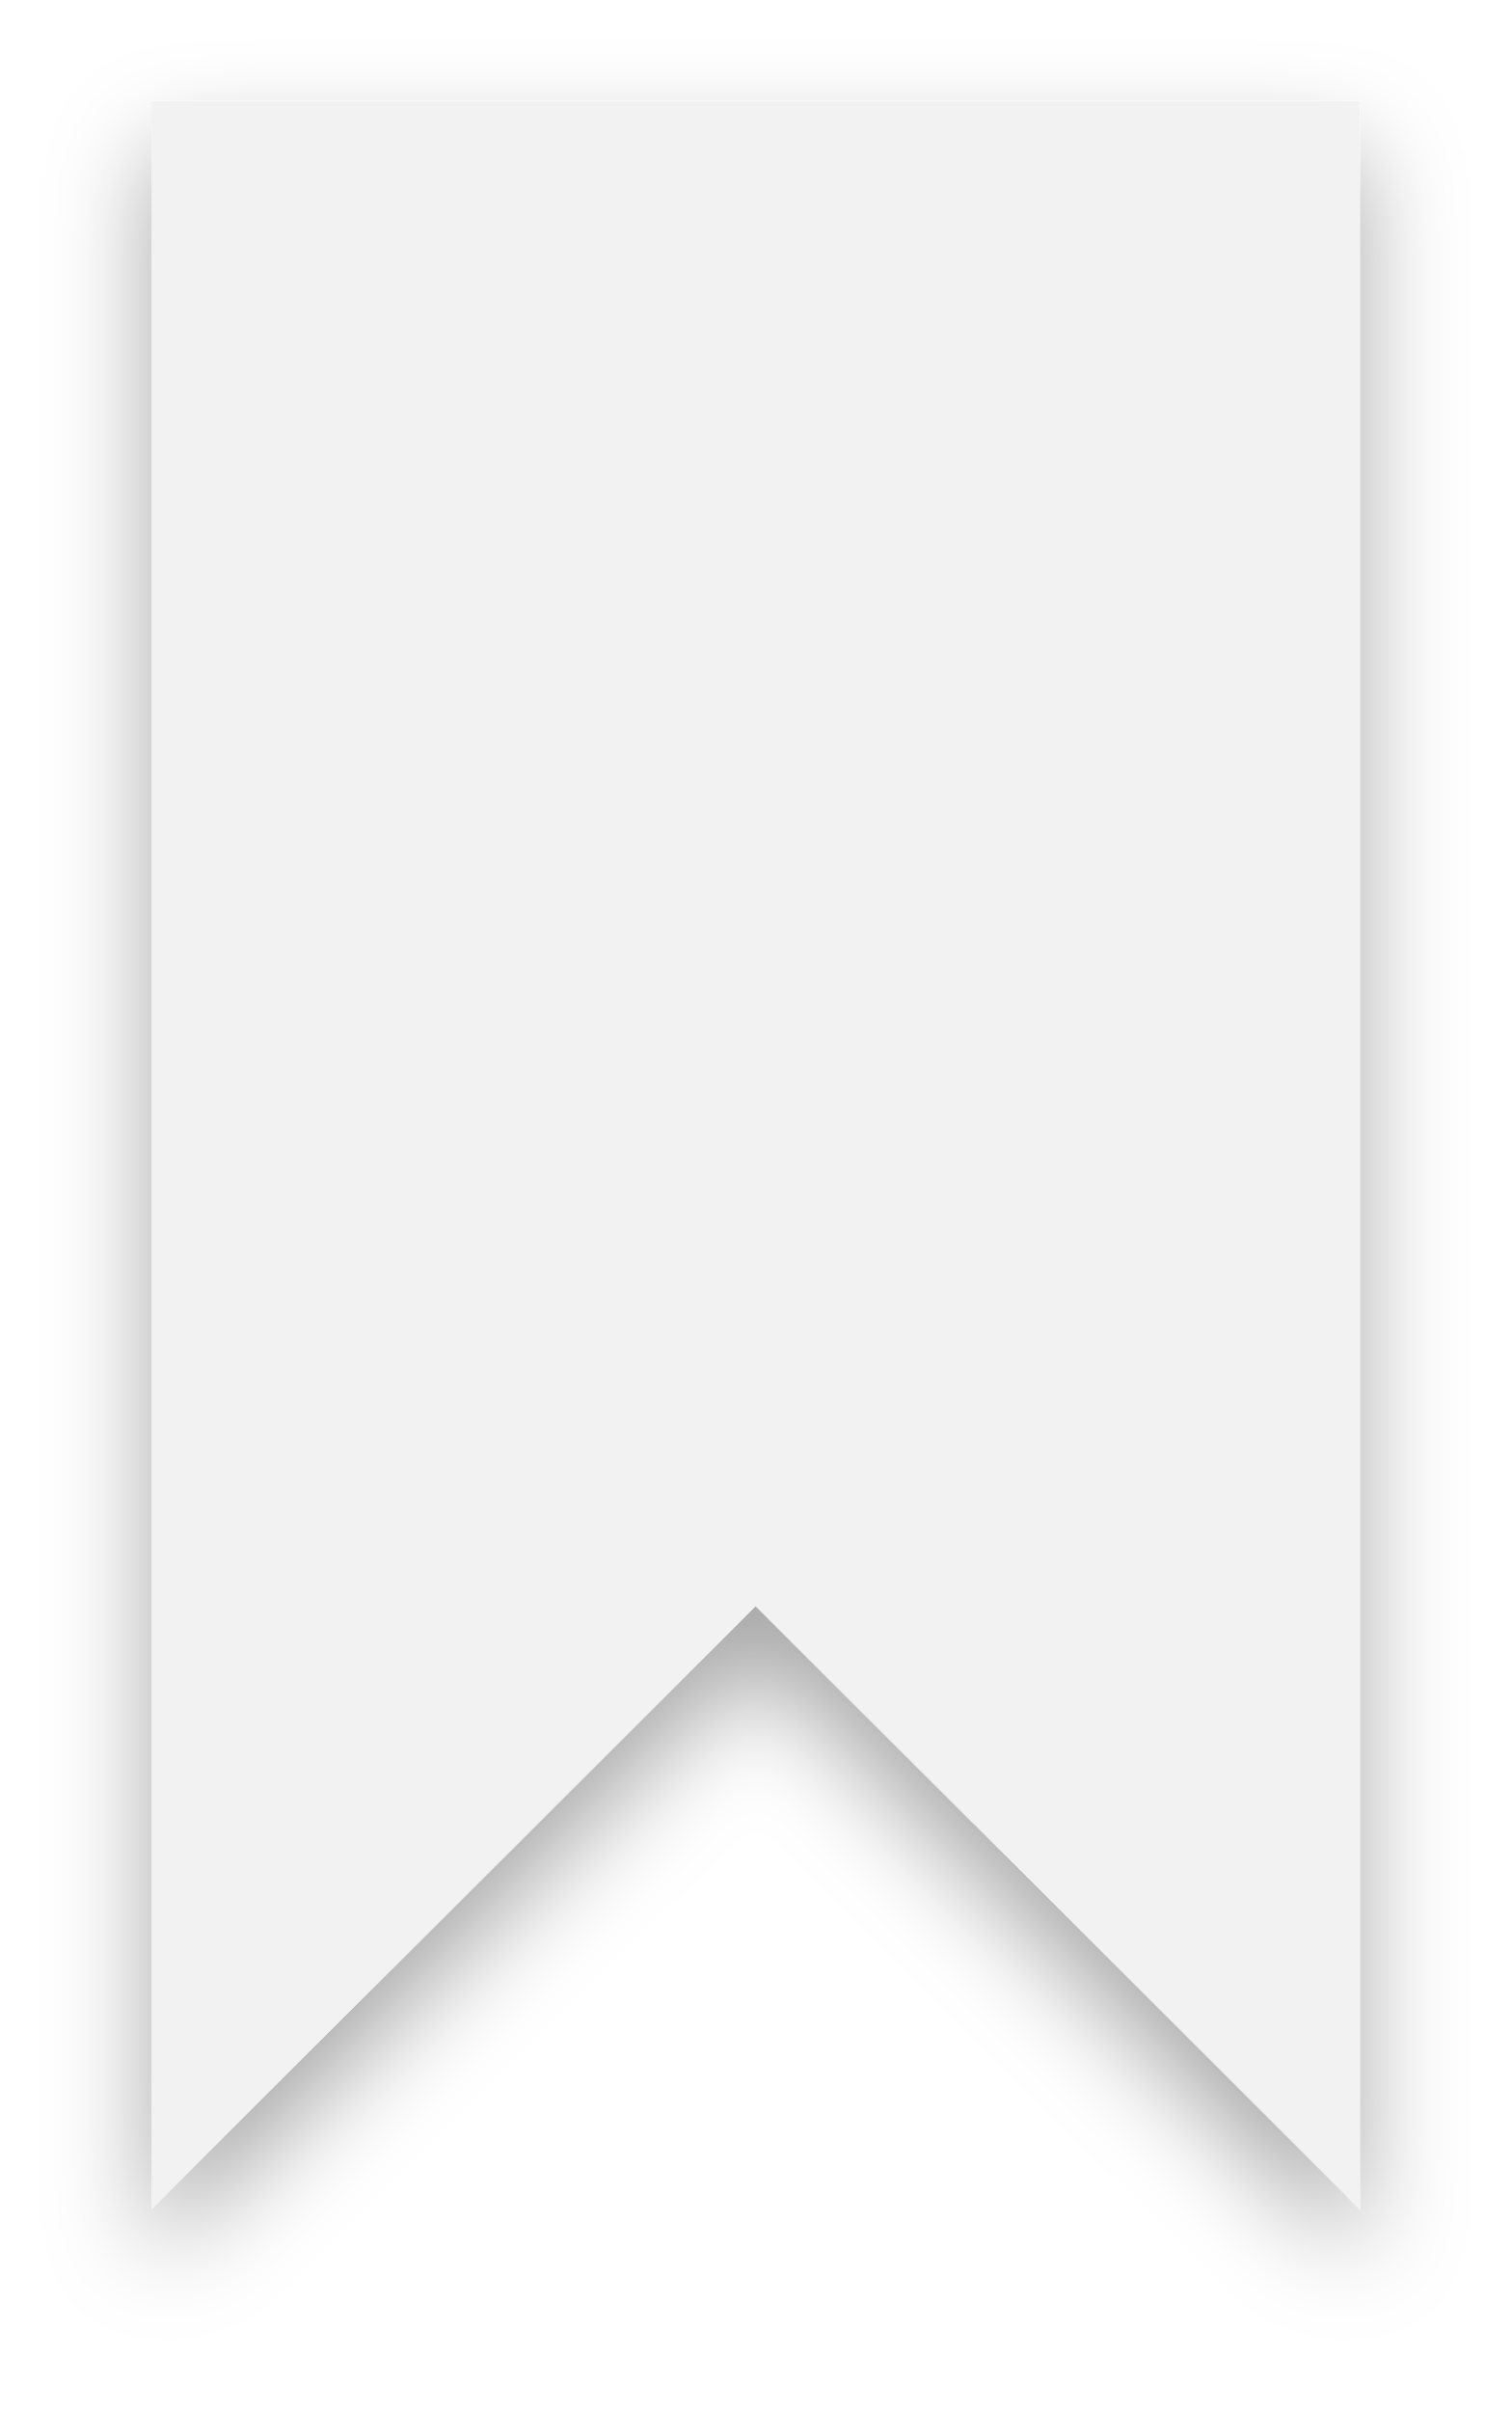
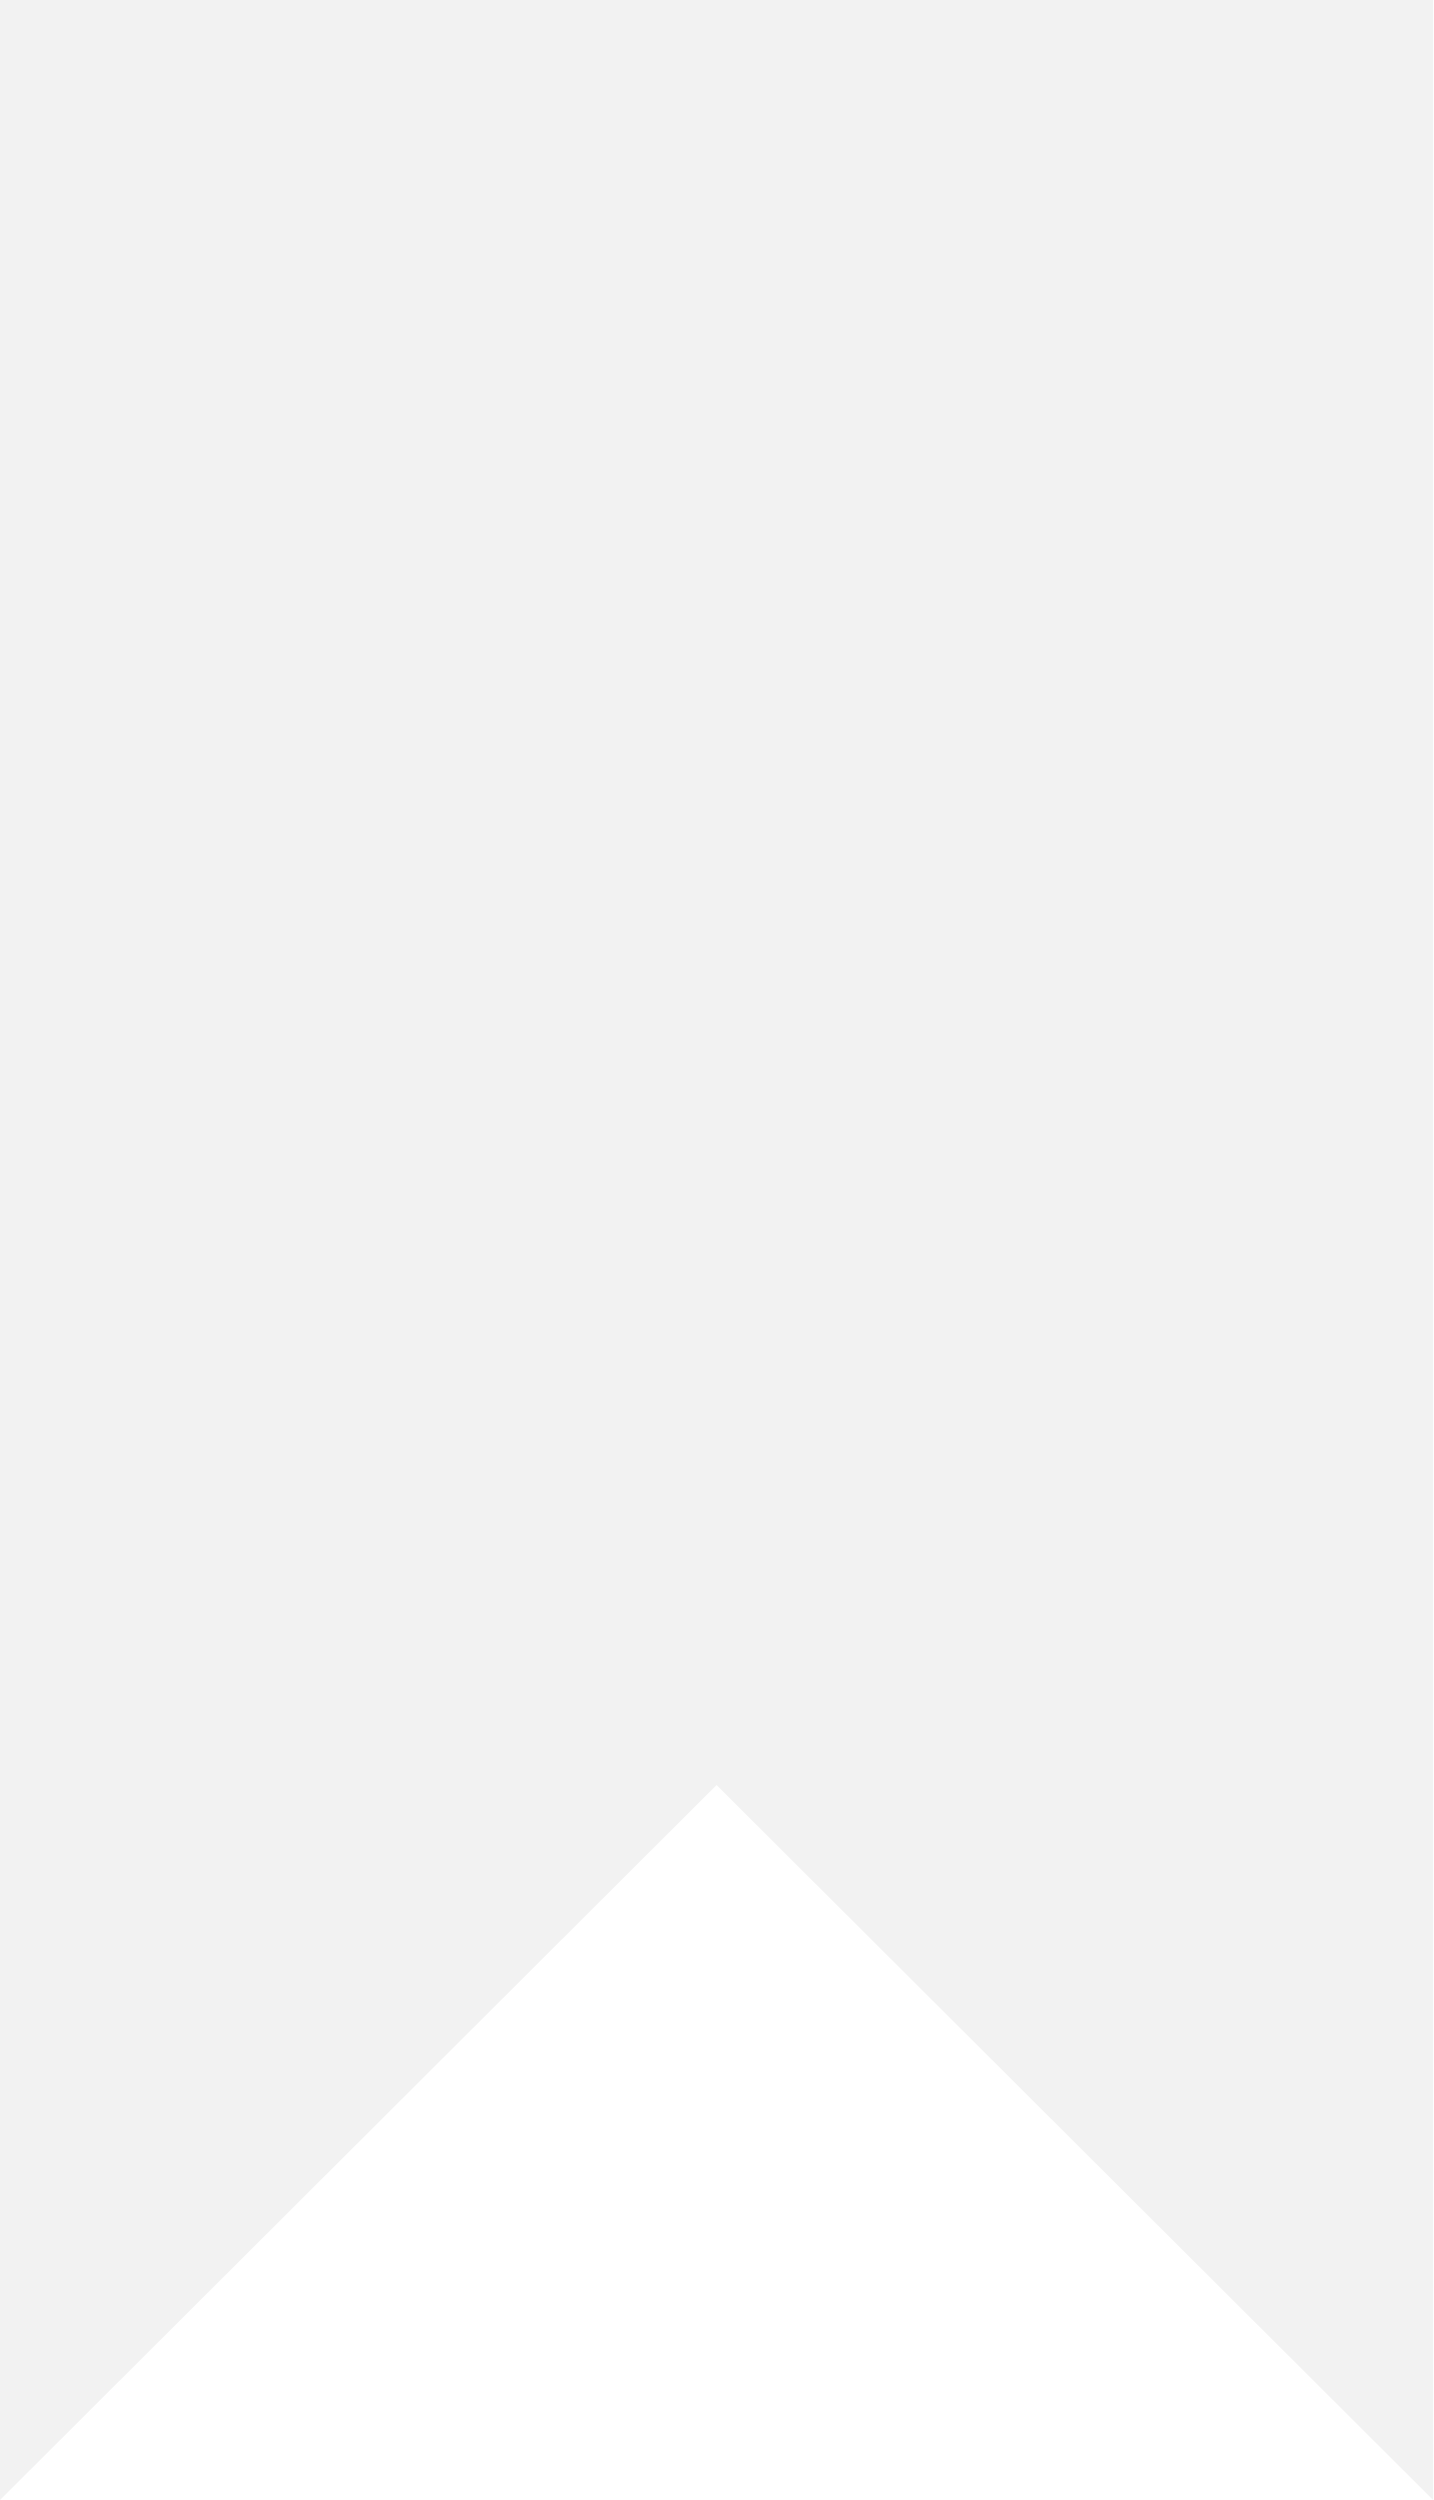
- <svg xmlns="http://www.w3.org/2000/svg" viewBox="2141.5 70 29.9 47.692">
+ <svg xmlns="http://www.w3.org/2000/svg" viewBox="2022.5 21 23.9 41.692">
  <defs>
-     <style>.a{fill:#f2f2f2;}.b{filter:url(#a);}</style>
-     <filter id="a" x="2141.5" y="70" width="29.9" height="47.692" filterUnits="userSpaceOnUse">
-       <feOffset dy="1" input="SourceAlpha" />
-       <feGaussianBlur stdDeviation="1" result="b" />
-       <feFlood flood-opacity="0.341" />
-       <feComposite operator="in" in2="b" />
-       <feComposite in="SourceGraphic" />
-     </filter>
+     <style>.a{fill:#f2f2f2;}</style>
  </defs>
-   <g class="b" transform="matrix(1, 0, 0, 1, 0, 0)">
-     <path class="a" d="M39.45,42.269,51.4,54.192V12.5H27.5V54.192Z" transform="translate(2117 59.5)" />
-   </g>
+   <path class="a" d="M39.45,42.269,51.4,54.192V12.5H27.5V54.192Z" transform="translate(1995 8.5)" />
</svg>
